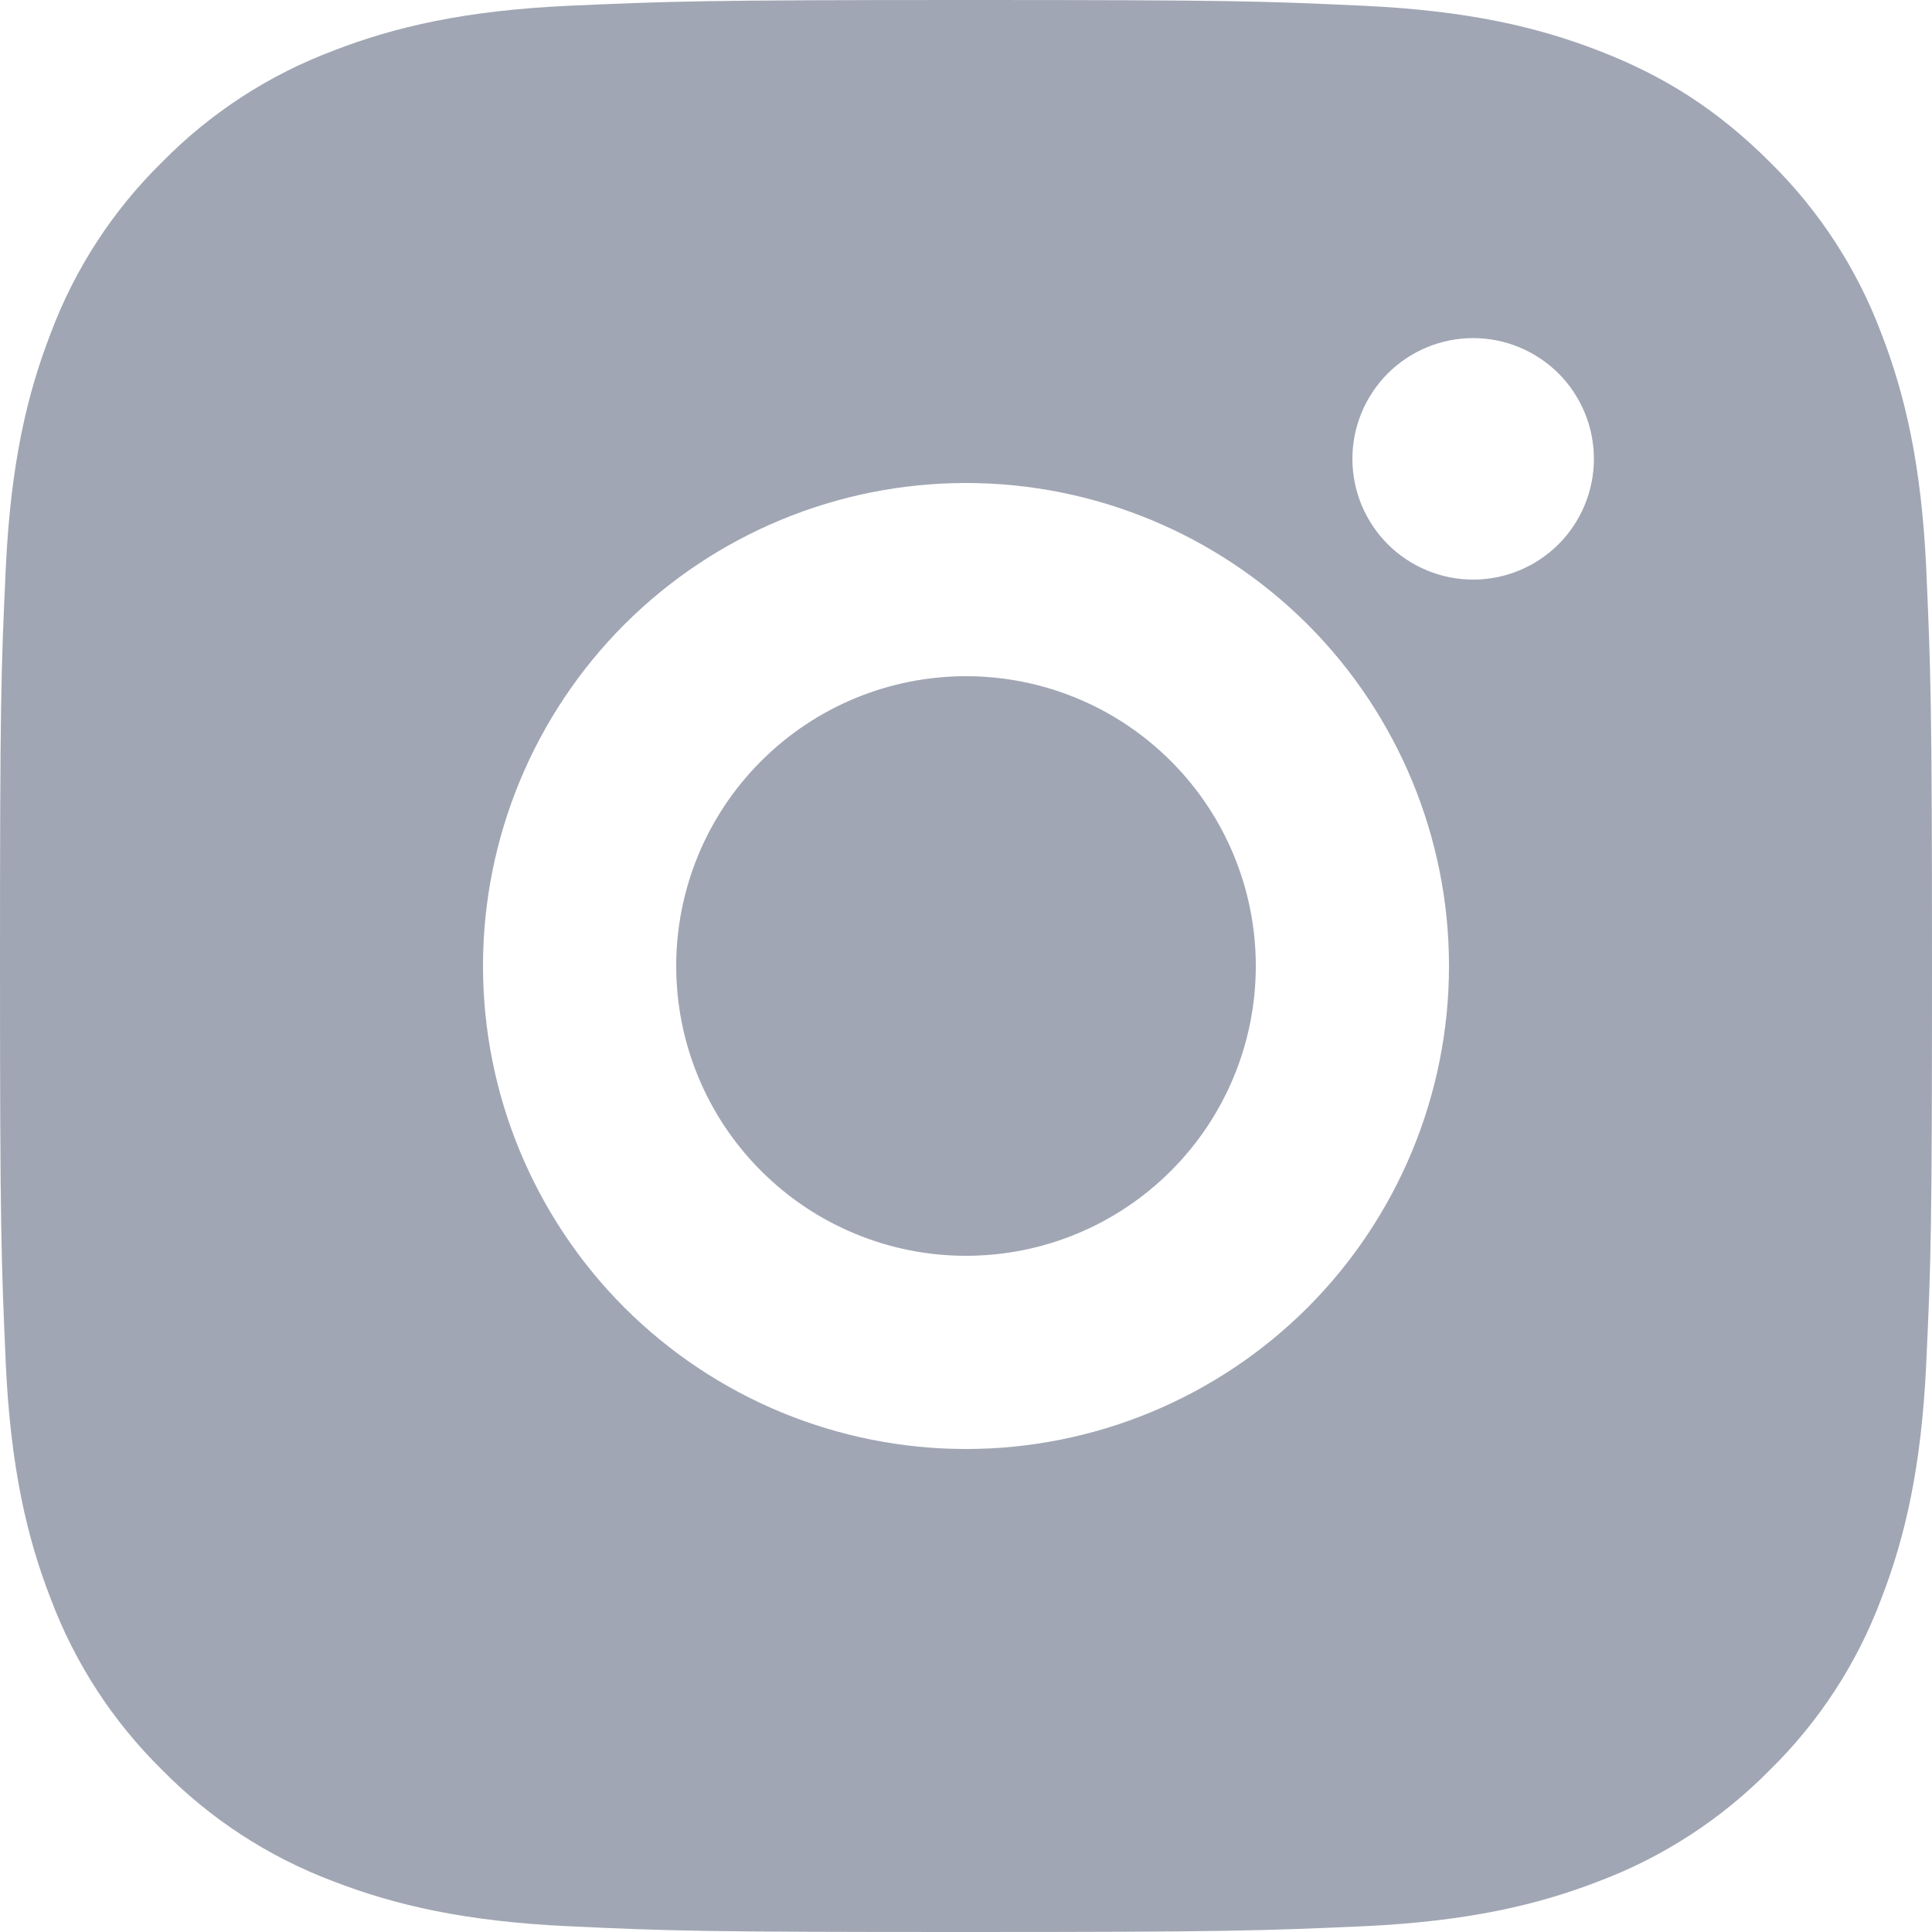
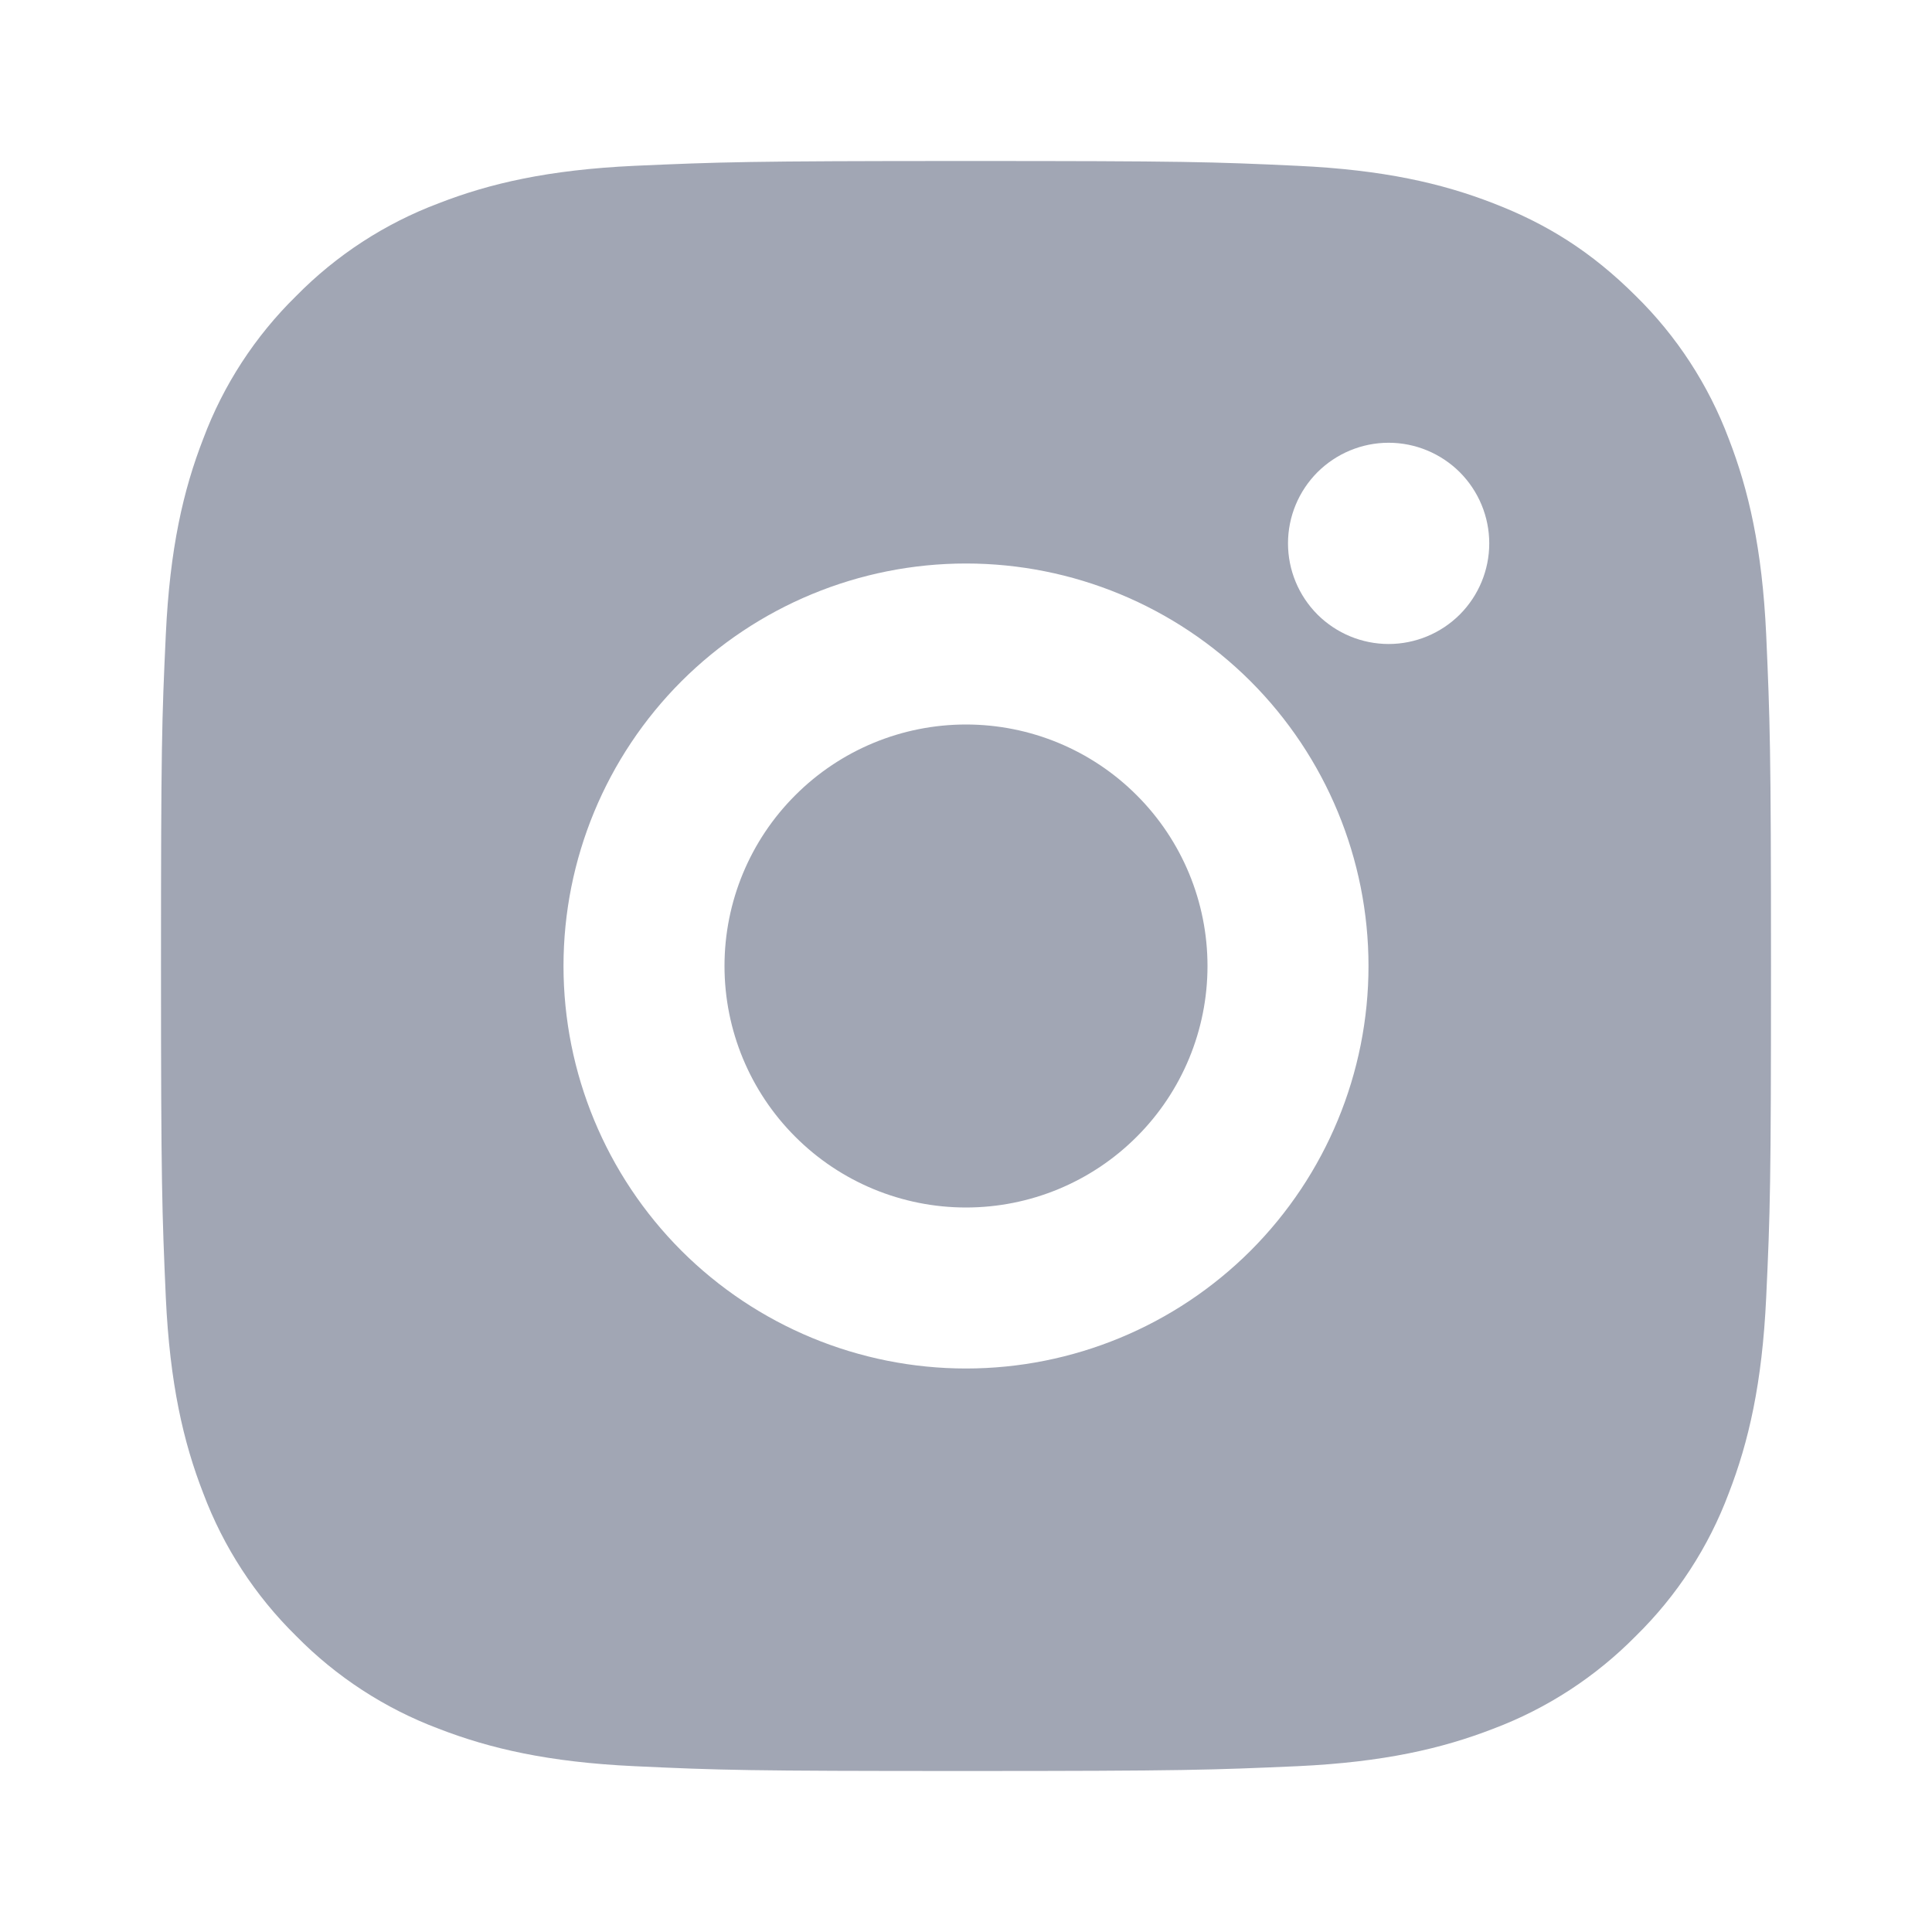
- <svg xmlns="http://www.w3.org/2000/svg" width="20" height="20" viewBox="0 0 20 20" fill="none">
-   <path d="M10 0C12.717 0 13.056 0.01 14.122 0.06C15.187 0.11 15.912 0.277 16.55 0.525C17.21 0.779 17.766 1.123 18.322 1.678C18.831 2.178 19.224 2.783 19.475 3.45C19.722 4.087 19.89 4.813 19.94 5.878C19.987 6.944 20 7.283 20 10C20 12.717 19.99 13.056 19.94 14.122C19.89 15.187 19.722 15.912 19.475 16.55C19.225 17.218 18.831 17.823 18.322 18.322C17.822 18.83 17.217 19.224 16.55 19.475C15.913 19.722 15.187 19.89 14.122 19.94C13.056 19.987 12.717 20 10 20C7.283 20 6.944 19.99 5.878 19.94C4.813 19.89 4.088 19.722 3.45 19.475C2.782 19.224 2.178 18.831 1.678 18.322C1.169 17.822 0.776 17.218 0.525 16.55C0.277 15.913 0.11 15.187 0.06 14.122C0.013 13.056 0 12.717 0 10C0 7.283 0.01 6.944 0.06 5.878C0.11 4.812 0.277 4.088 0.525 3.45C0.775 2.782 1.169 2.177 1.678 1.678C2.178 1.169 2.782 0.776 3.45 0.525C4.088 0.277 4.812 0.11 5.878 0.06C6.944 0.013 7.283 0 10 0ZM10 5C8.674 5 7.402 5.527 6.464 6.464C5.527 7.402 5 8.674 5 10C5 11.326 5.527 12.598 6.464 13.536C7.402 14.473 8.674 15 10 15C11.326 15 12.598 14.473 13.536 13.536C14.473 12.598 15 11.326 15 10C15 8.674 14.473 7.402 13.536 6.464C12.598 5.527 11.326 5 10 5ZM16.5 4.75C16.5 4.418 16.368 4.101 16.134 3.866C15.899 3.632 15.582 3.5 15.25 3.5C14.918 3.5 14.601 3.632 14.366 3.866C14.132 4.101 14 4.418 14 4.75C14 5.082 14.132 5.399 14.366 5.634C14.601 5.868 14.918 6 15.25 6C15.582 6 15.899 5.868 16.134 5.634C16.368 5.399 16.5 5.082 16.5 4.75ZM10 7C10.796 7 11.559 7.316 12.121 7.879C12.684 8.441 13 9.204 13 10C13 10.796 12.684 11.559 12.121 12.121C11.559 12.684 10.796 13 10 13C9.204 13 8.441 12.684 7.879 12.121C7.316 11.559 7 10.796 7 10C7 9.204 7.316 8.441 7.879 7.879C8.441 7.316 9.204 7 10 7Z" fill="#A1A6B4" />
+ <svg xmlns="http://www.w3.org/2000/svg" width="24" height="24" viewBox="0 0 24 24" fill="none">
+   <path d="M12 2C14.717 2 15.056 2.01 16.122 2.06C17.187 2.11 17.912 2.277 18.55 2.525C19.21 2.779 19.766 3.123 20.322 3.678C20.831 4.178 21.224 4.783 21.475 5.45C21.722 6.087 21.89 6.813 21.94 7.878C21.987 8.944 22 9.283 22 12C22 14.717 21.99 15.056 21.94 16.122C21.89 17.187 21.722 17.912 21.475 18.55C21.225 19.218 20.831 19.823 20.322 20.322C19.822 20.83 19.217 21.224 18.55 21.475C17.913 21.722 17.187 21.89 16.122 21.94C15.056 21.987 14.717 22 12 22C9.283 22 8.944 21.99 7.878 21.94C6.813 21.89 6.088 21.722 5.45 21.475C4.782 21.224 4.178 20.831 3.678 20.322C3.169 19.822 2.776 19.218 2.525 18.55C2.277 17.913 2.11 17.187 2.06 16.122C2.013 15.056 2 14.717 2 12C2 9.283 2.01 8.944 2.06 7.878C2.11 6.812 2.277 6.088 2.525 5.45C2.775 4.782 3.169 4.177 3.678 3.678C4.178 3.169 4.782 2.776 5.45 2.525C6.088 2.277 6.812 2.11 7.878 2.06C8.944 2.013 9.283 2 12 2ZM12 7C10.674 7 9.402 7.527 8.464 8.464C7.527 9.402 7 10.674 7 12C7 13.326 7.527 14.598 8.464 15.536C9.402 16.473 10.674 17 12 17C13.326 17 14.598 16.473 15.536 15.536C16.473 14.598 17 13.326 17 12C17 10.674 16.473 9.402 15.536 8.464C14.598 7.527 13.326 7 12 7ZM18.5 6.75C18.5 6.418 18.368 6.101 18.134 5.866C17.899 5.632 17.581 5.5 17.25 5.5C16.919 5.5 16.601 5.632 16.366 5.866C16.132 6.101 16 6.418 16 6.75C16 7.082 16.132 7.399 16.366 7.634C16.601 7.868 16.919 8 17.25 8C17.581 8 17.899 7.868 18.134 7.634C18.368 7.399 18.5 7.082 18.5 6.75ZM12 9C12.796 9 13.559 9.316 14.121 9.879C14.684 10.441 15 11.204 15 12C15 12.796 14.684 13.559 14.121 14.121C13.559 14.684 12.796 15 12 15C11.204 15 10.441 14.684 9.879 14.121C9.316 13.559 9 12.796 9 12C9 11.204 9.316 10.441 9.879 9.879C10.441 9.316 11.204 9 12 9Z" fill="#A1A6B4" />
</svg>
